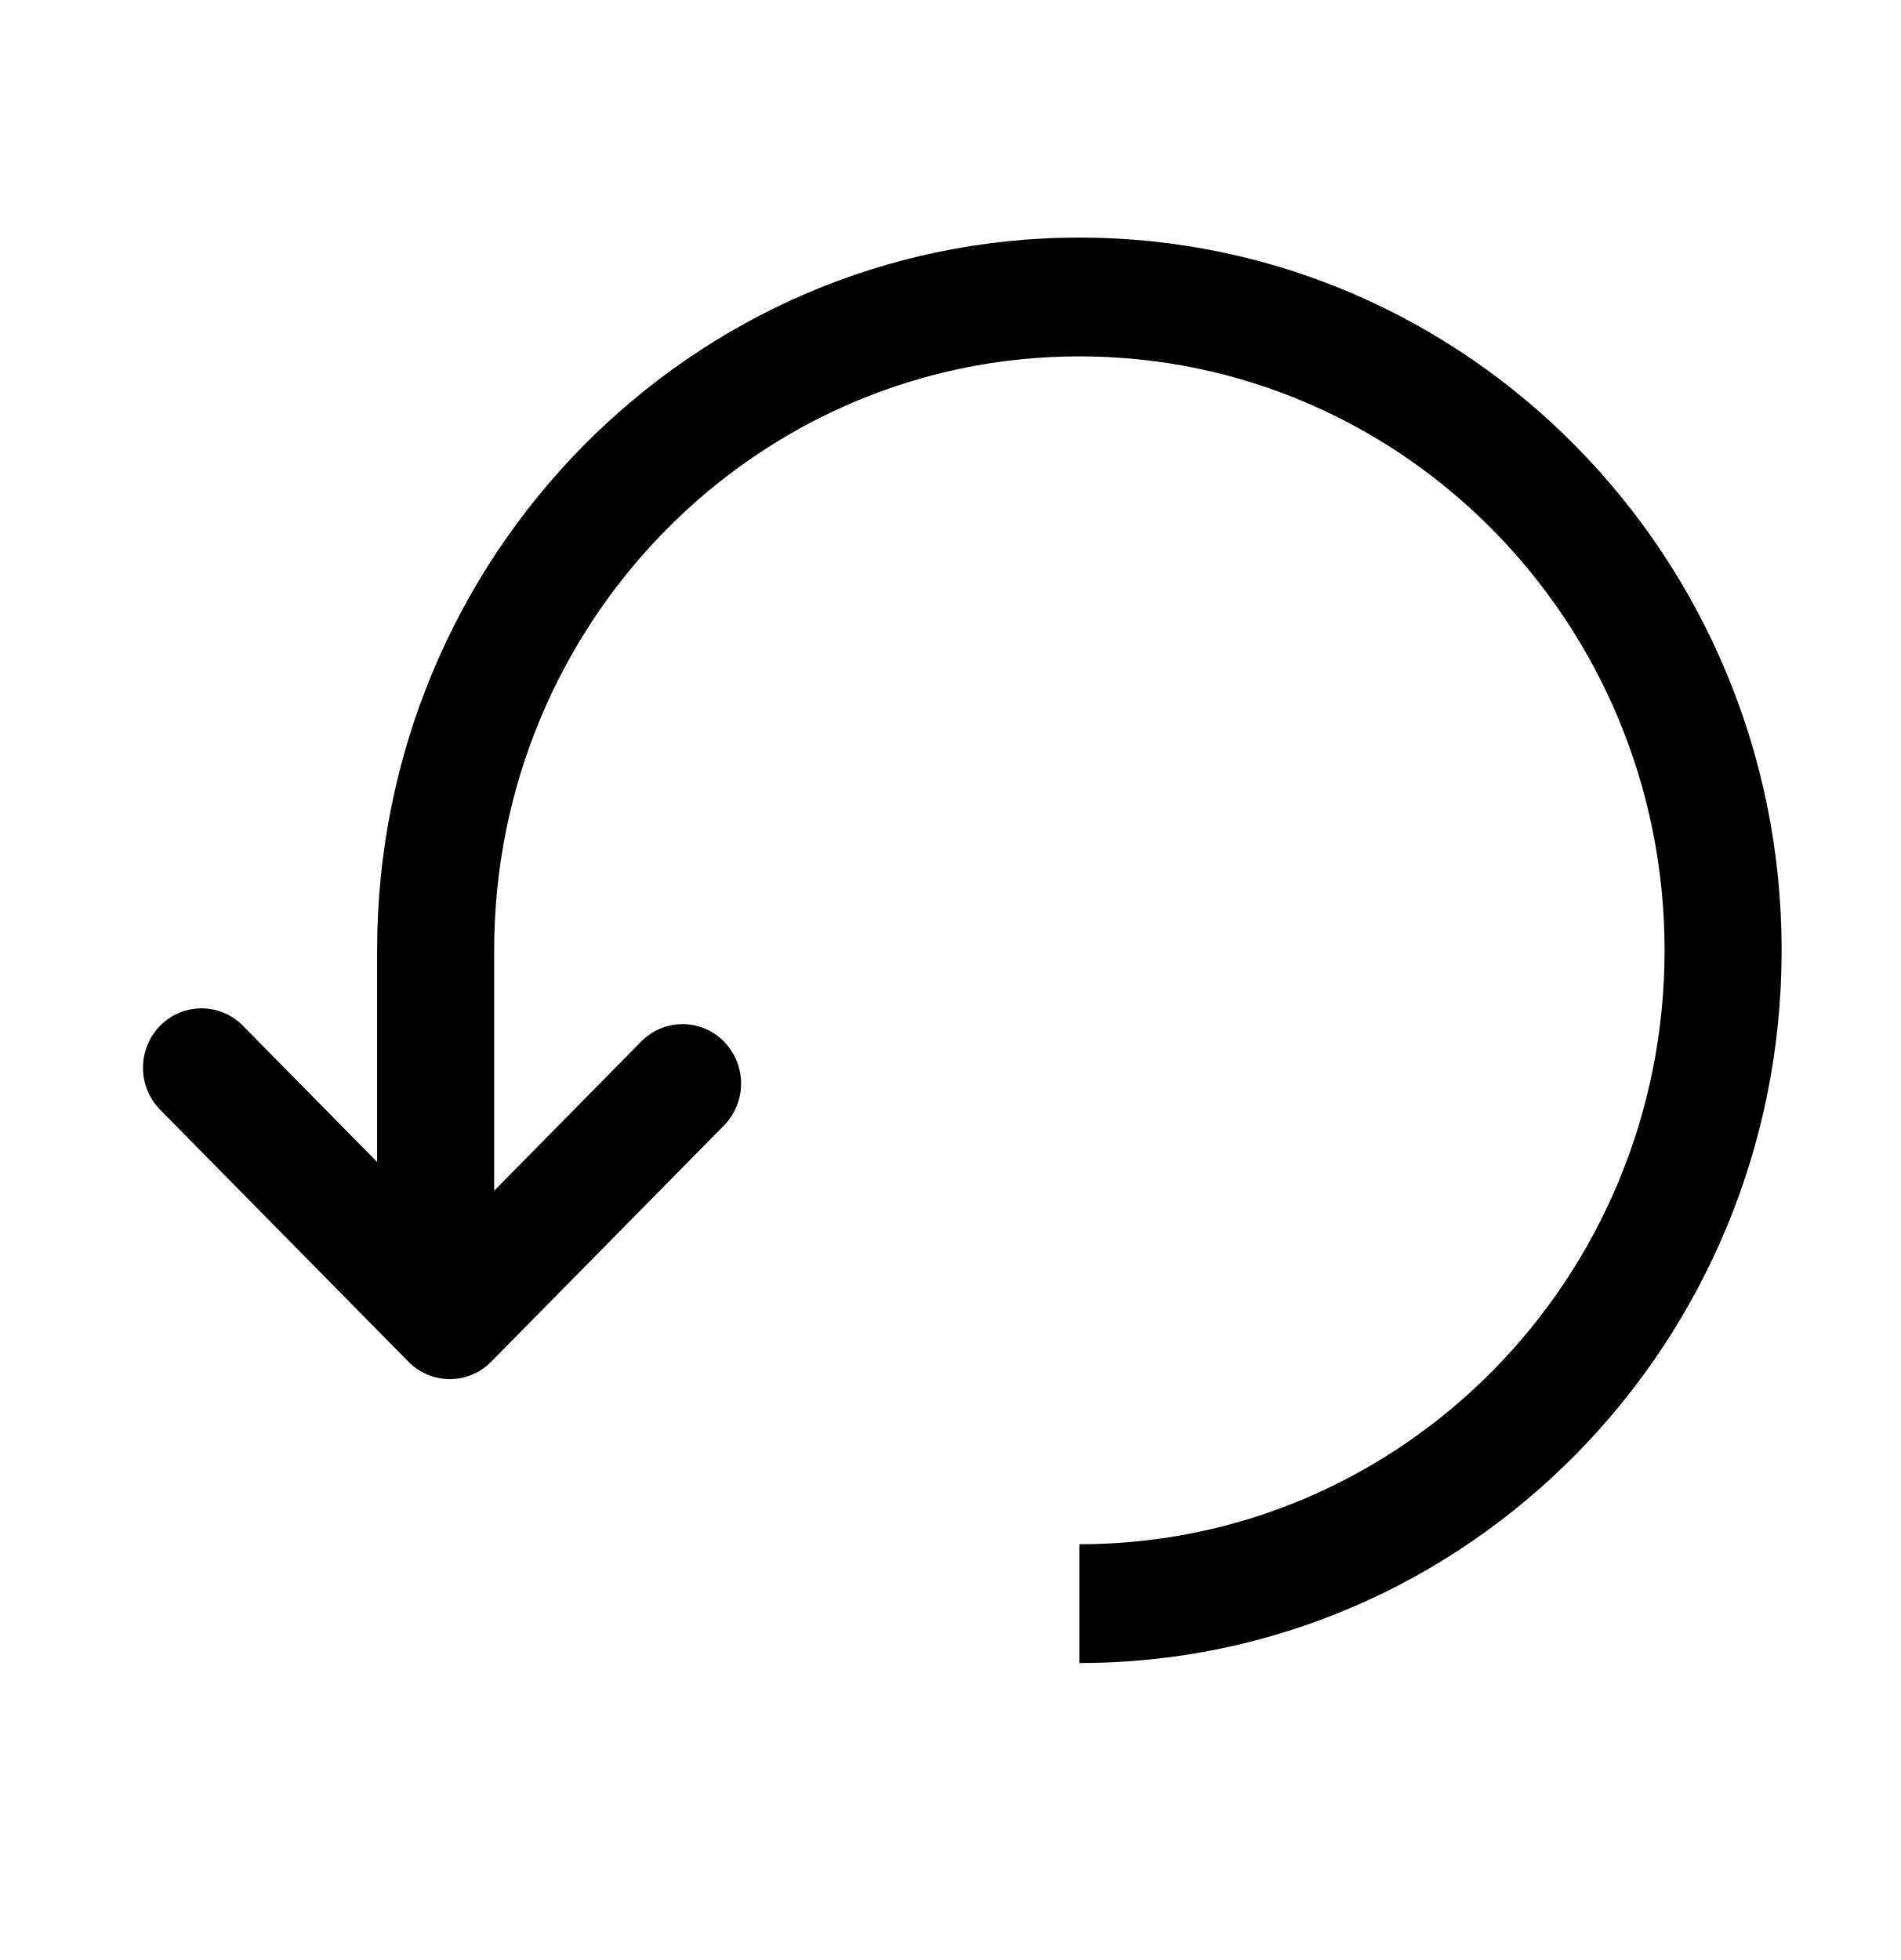
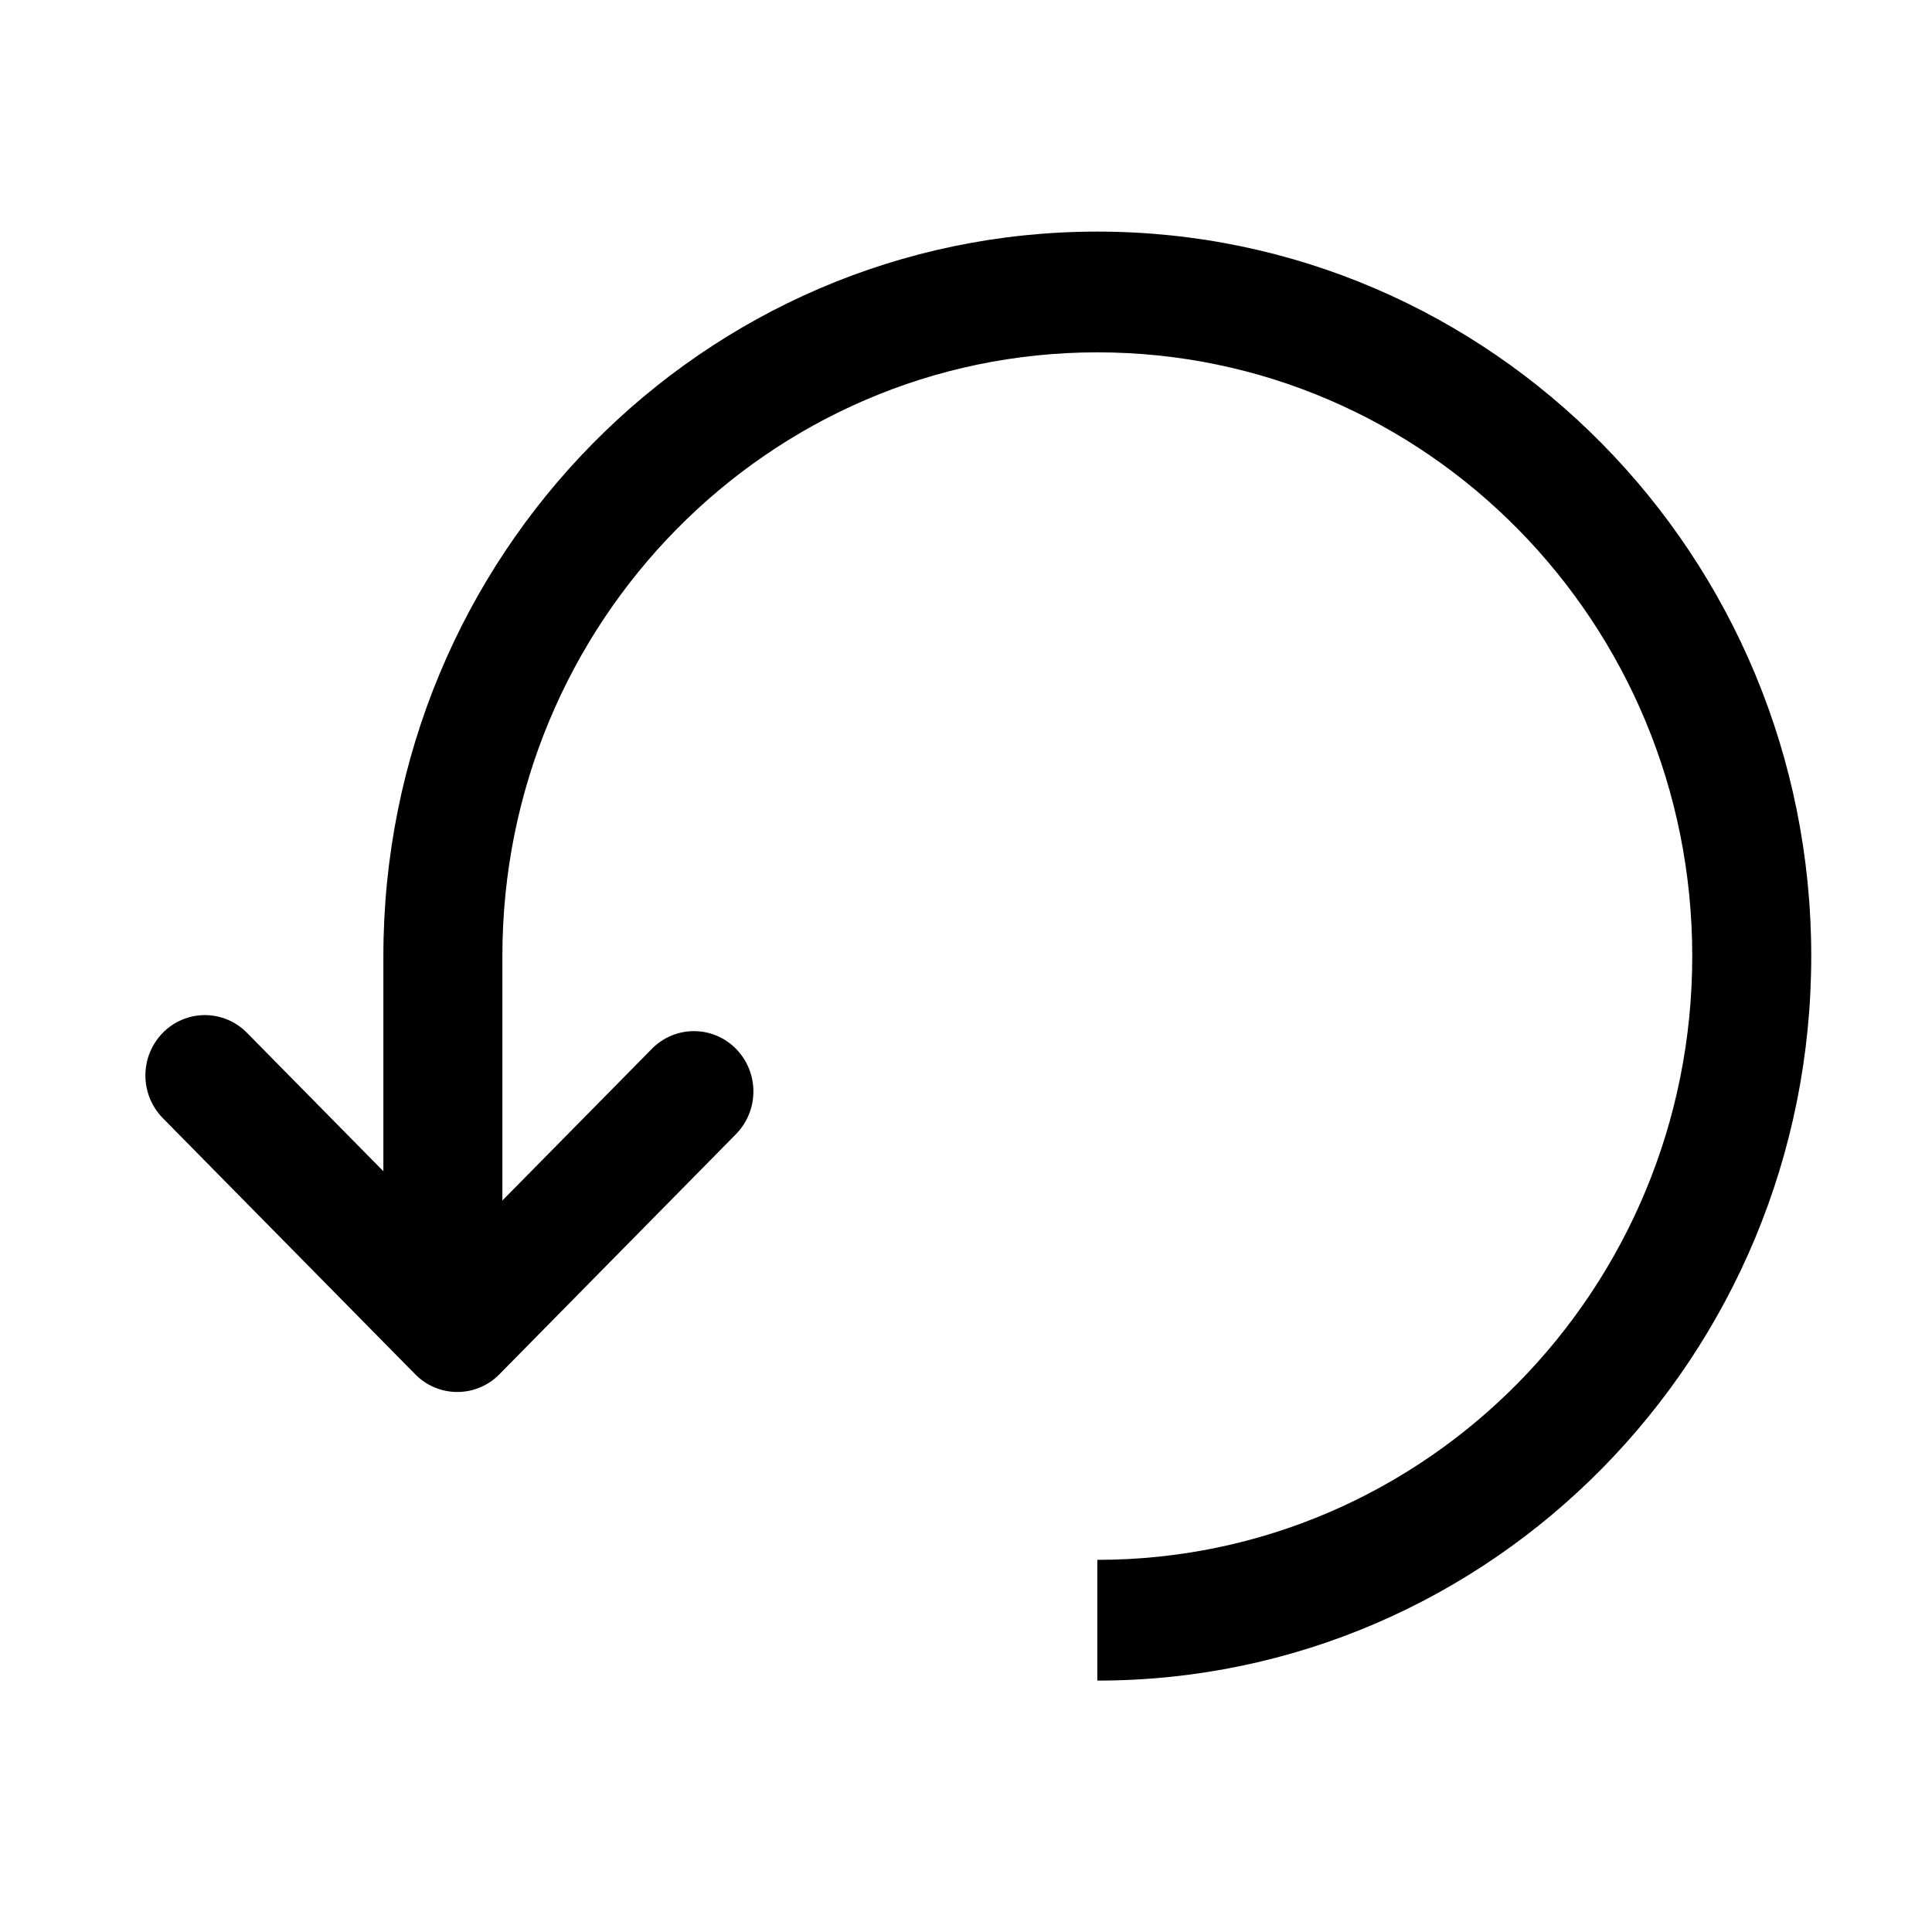
- <svg xmlns="http://www.w3.org/2000/svg" width="32" height="33" viewBox="0 0 32 33">
-   <path fill-rule="evenodd" d="M12.19 17.536a1.01 1.01 0 010 1.414l-3.919 3.977a.975.975 0 01-1.393 0l-4.181-4.242a1.01 1.01 0 010-1.415.975.975 0 011.393 0l3.484 3.536 3.223-3.27a.975.975 0 011.394 0z" clip-rule="evenodd" />
-   <path fill-rule="evenodd" d="M18.175 6c-5.442 0-9.854 4.477-9.854 10v5.5H6.35V16c0-6.627 5.294-12 11.825-12C24.705 4 30 9.373 30 16c0 6.628-5.294 12-11.825 12v-2c5.442 0 9.854-4.477 9.854-10S23.617 6 18.175 6z" clip-rule="evenodd" />
+ <svg xmlns="http://www.w3.org/2000/svg" width="32" height="32" viewBox="0 0 32 32">
+   <path fill-rule="evenodd" d="M12.19 17.371a1.01 1.01 0 010 1.414l-3.919 3.978a.975.975 0 01-1.393 0L2.697 18.52a1.01 1.01 0 010-1.414.975.975 0 011.393 0l3.484 3.536 3.223-3.27a.975.975 0 011.394 0z" clip-rule="evenodd" />
+   <path fill-rule="evenodd" d="M18.175 5.836c-5.442 0-9.854 4.477-9.854 10v5.5H6.35v-5.5c0-6.628 5.294-12 11.825-12 6.53 0 11.825 5.372 11.825 12 0 6.627-5.294 12-11.825 12v-2c5.442 0 9.854-4.477 9.854-10s-4.412-10-9.854-10z" clip-rule="evenodd" />
</svg>
